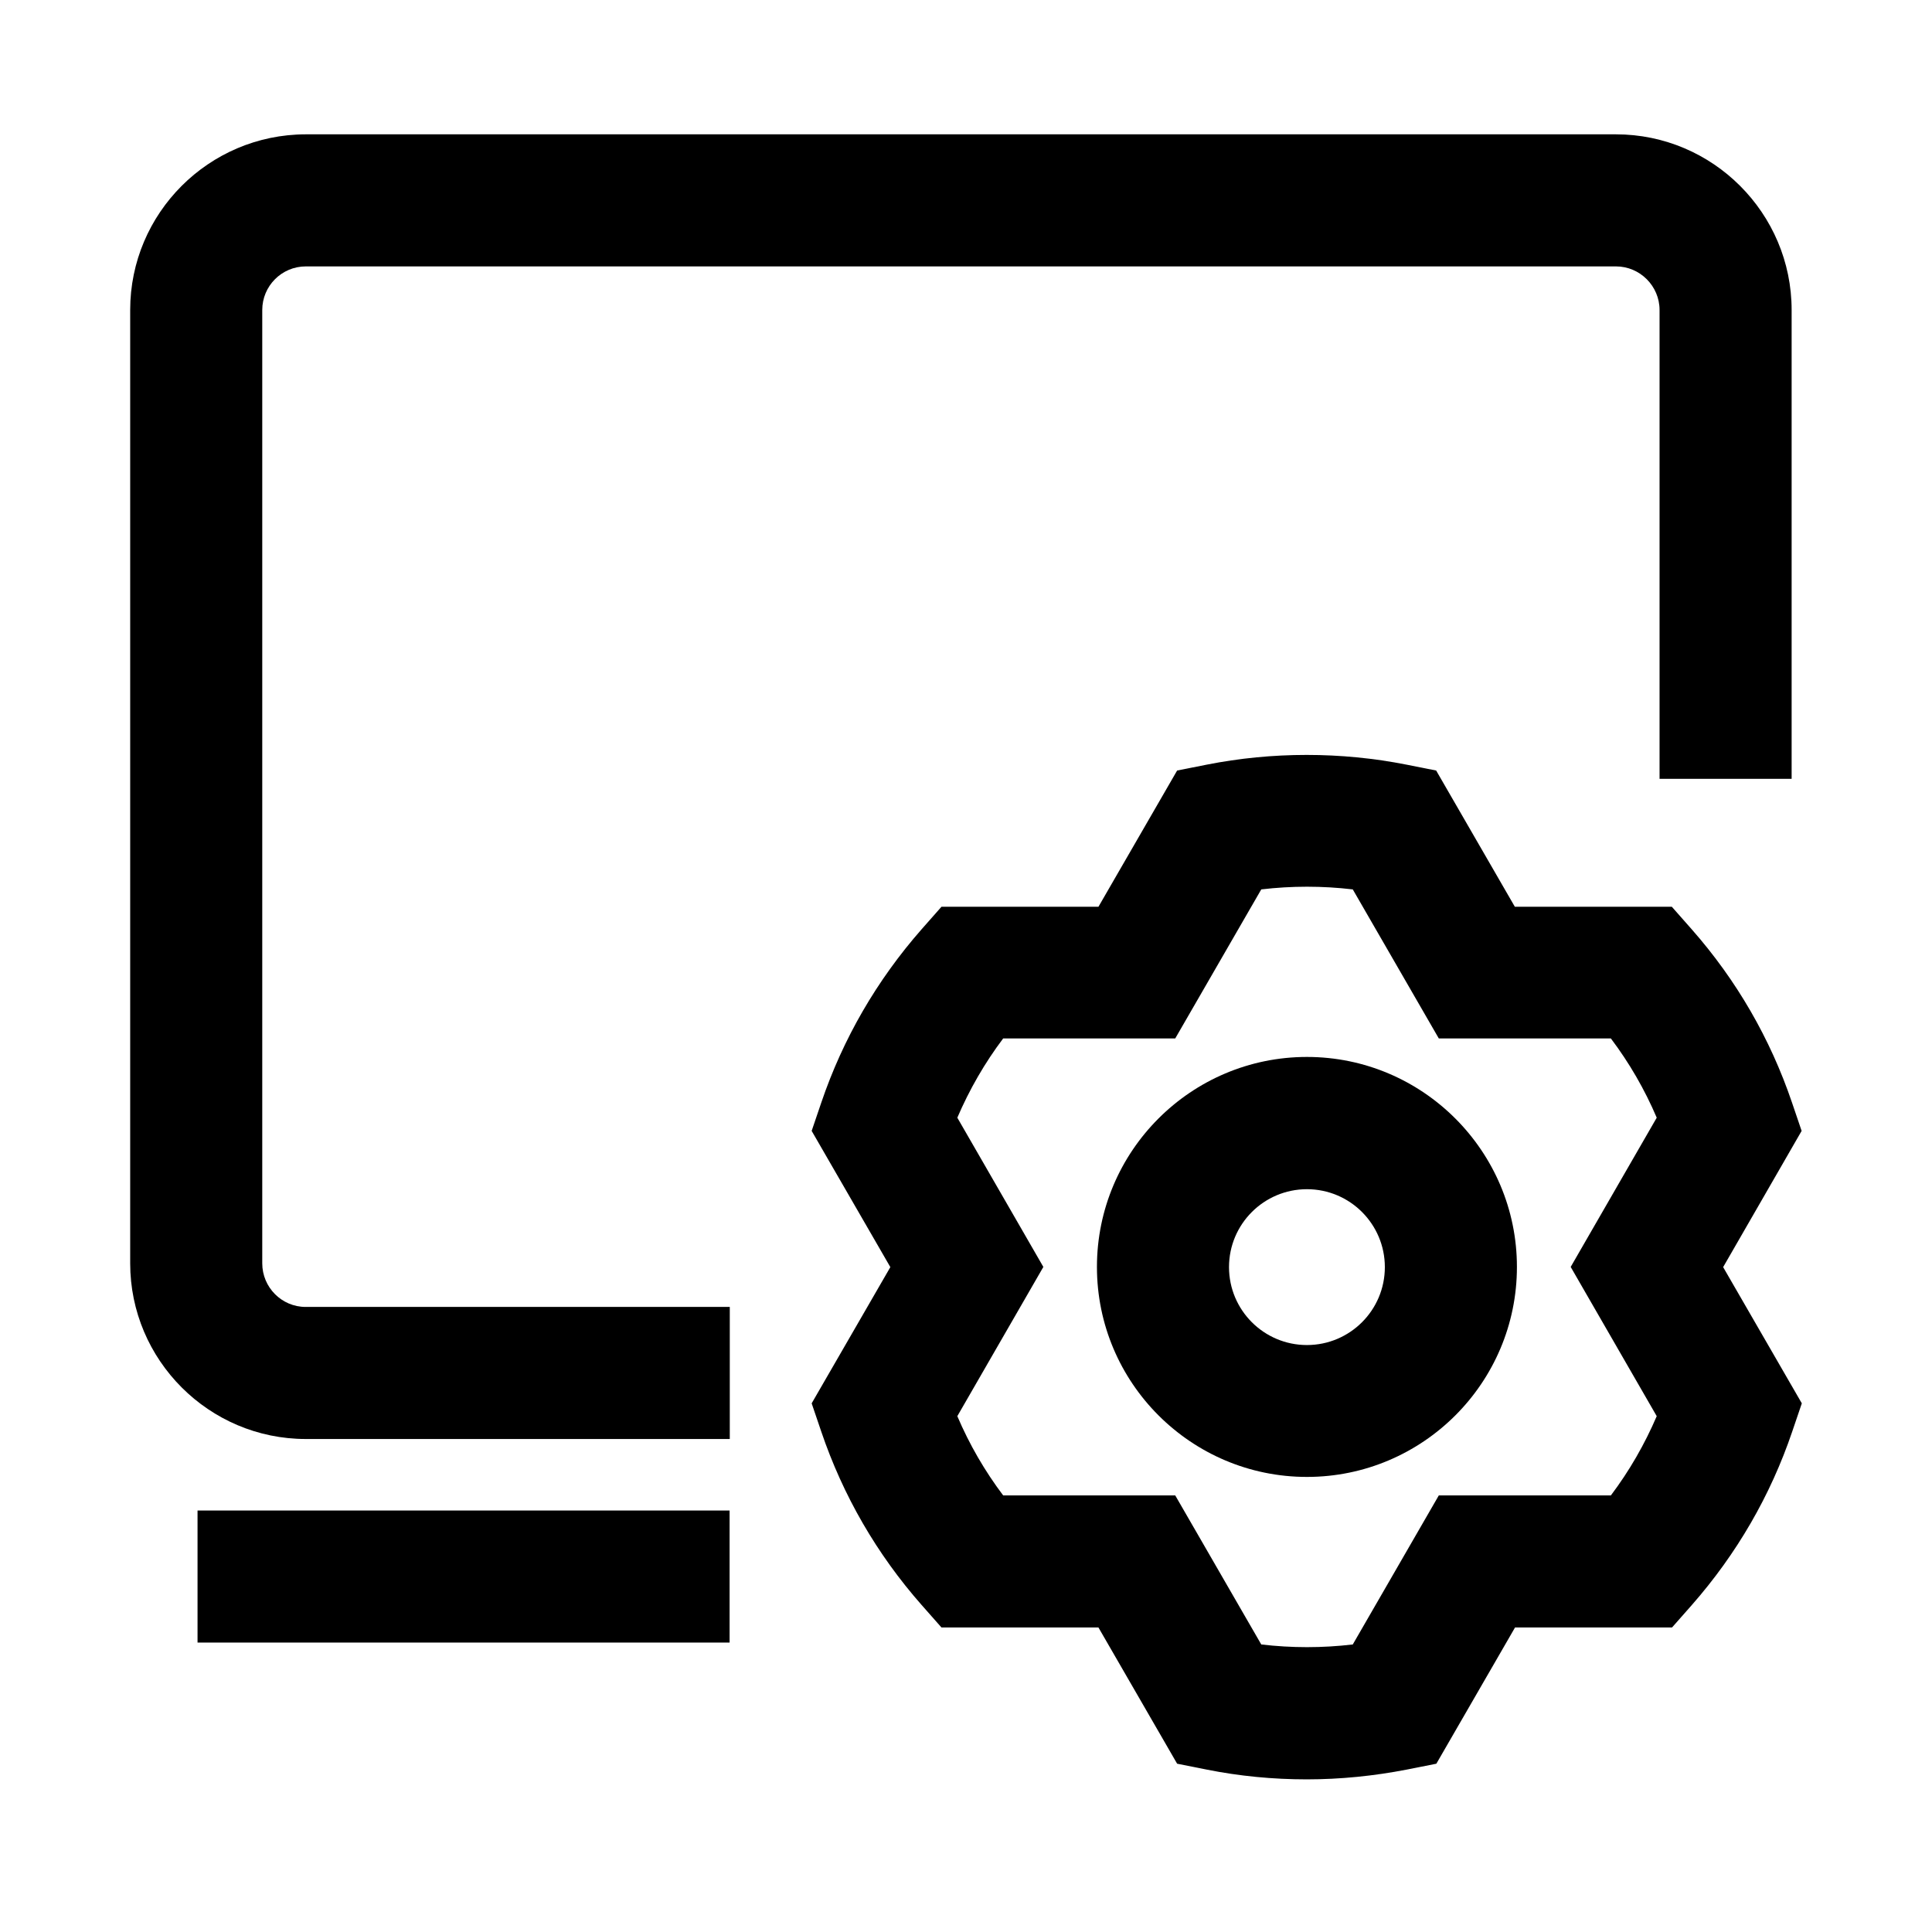
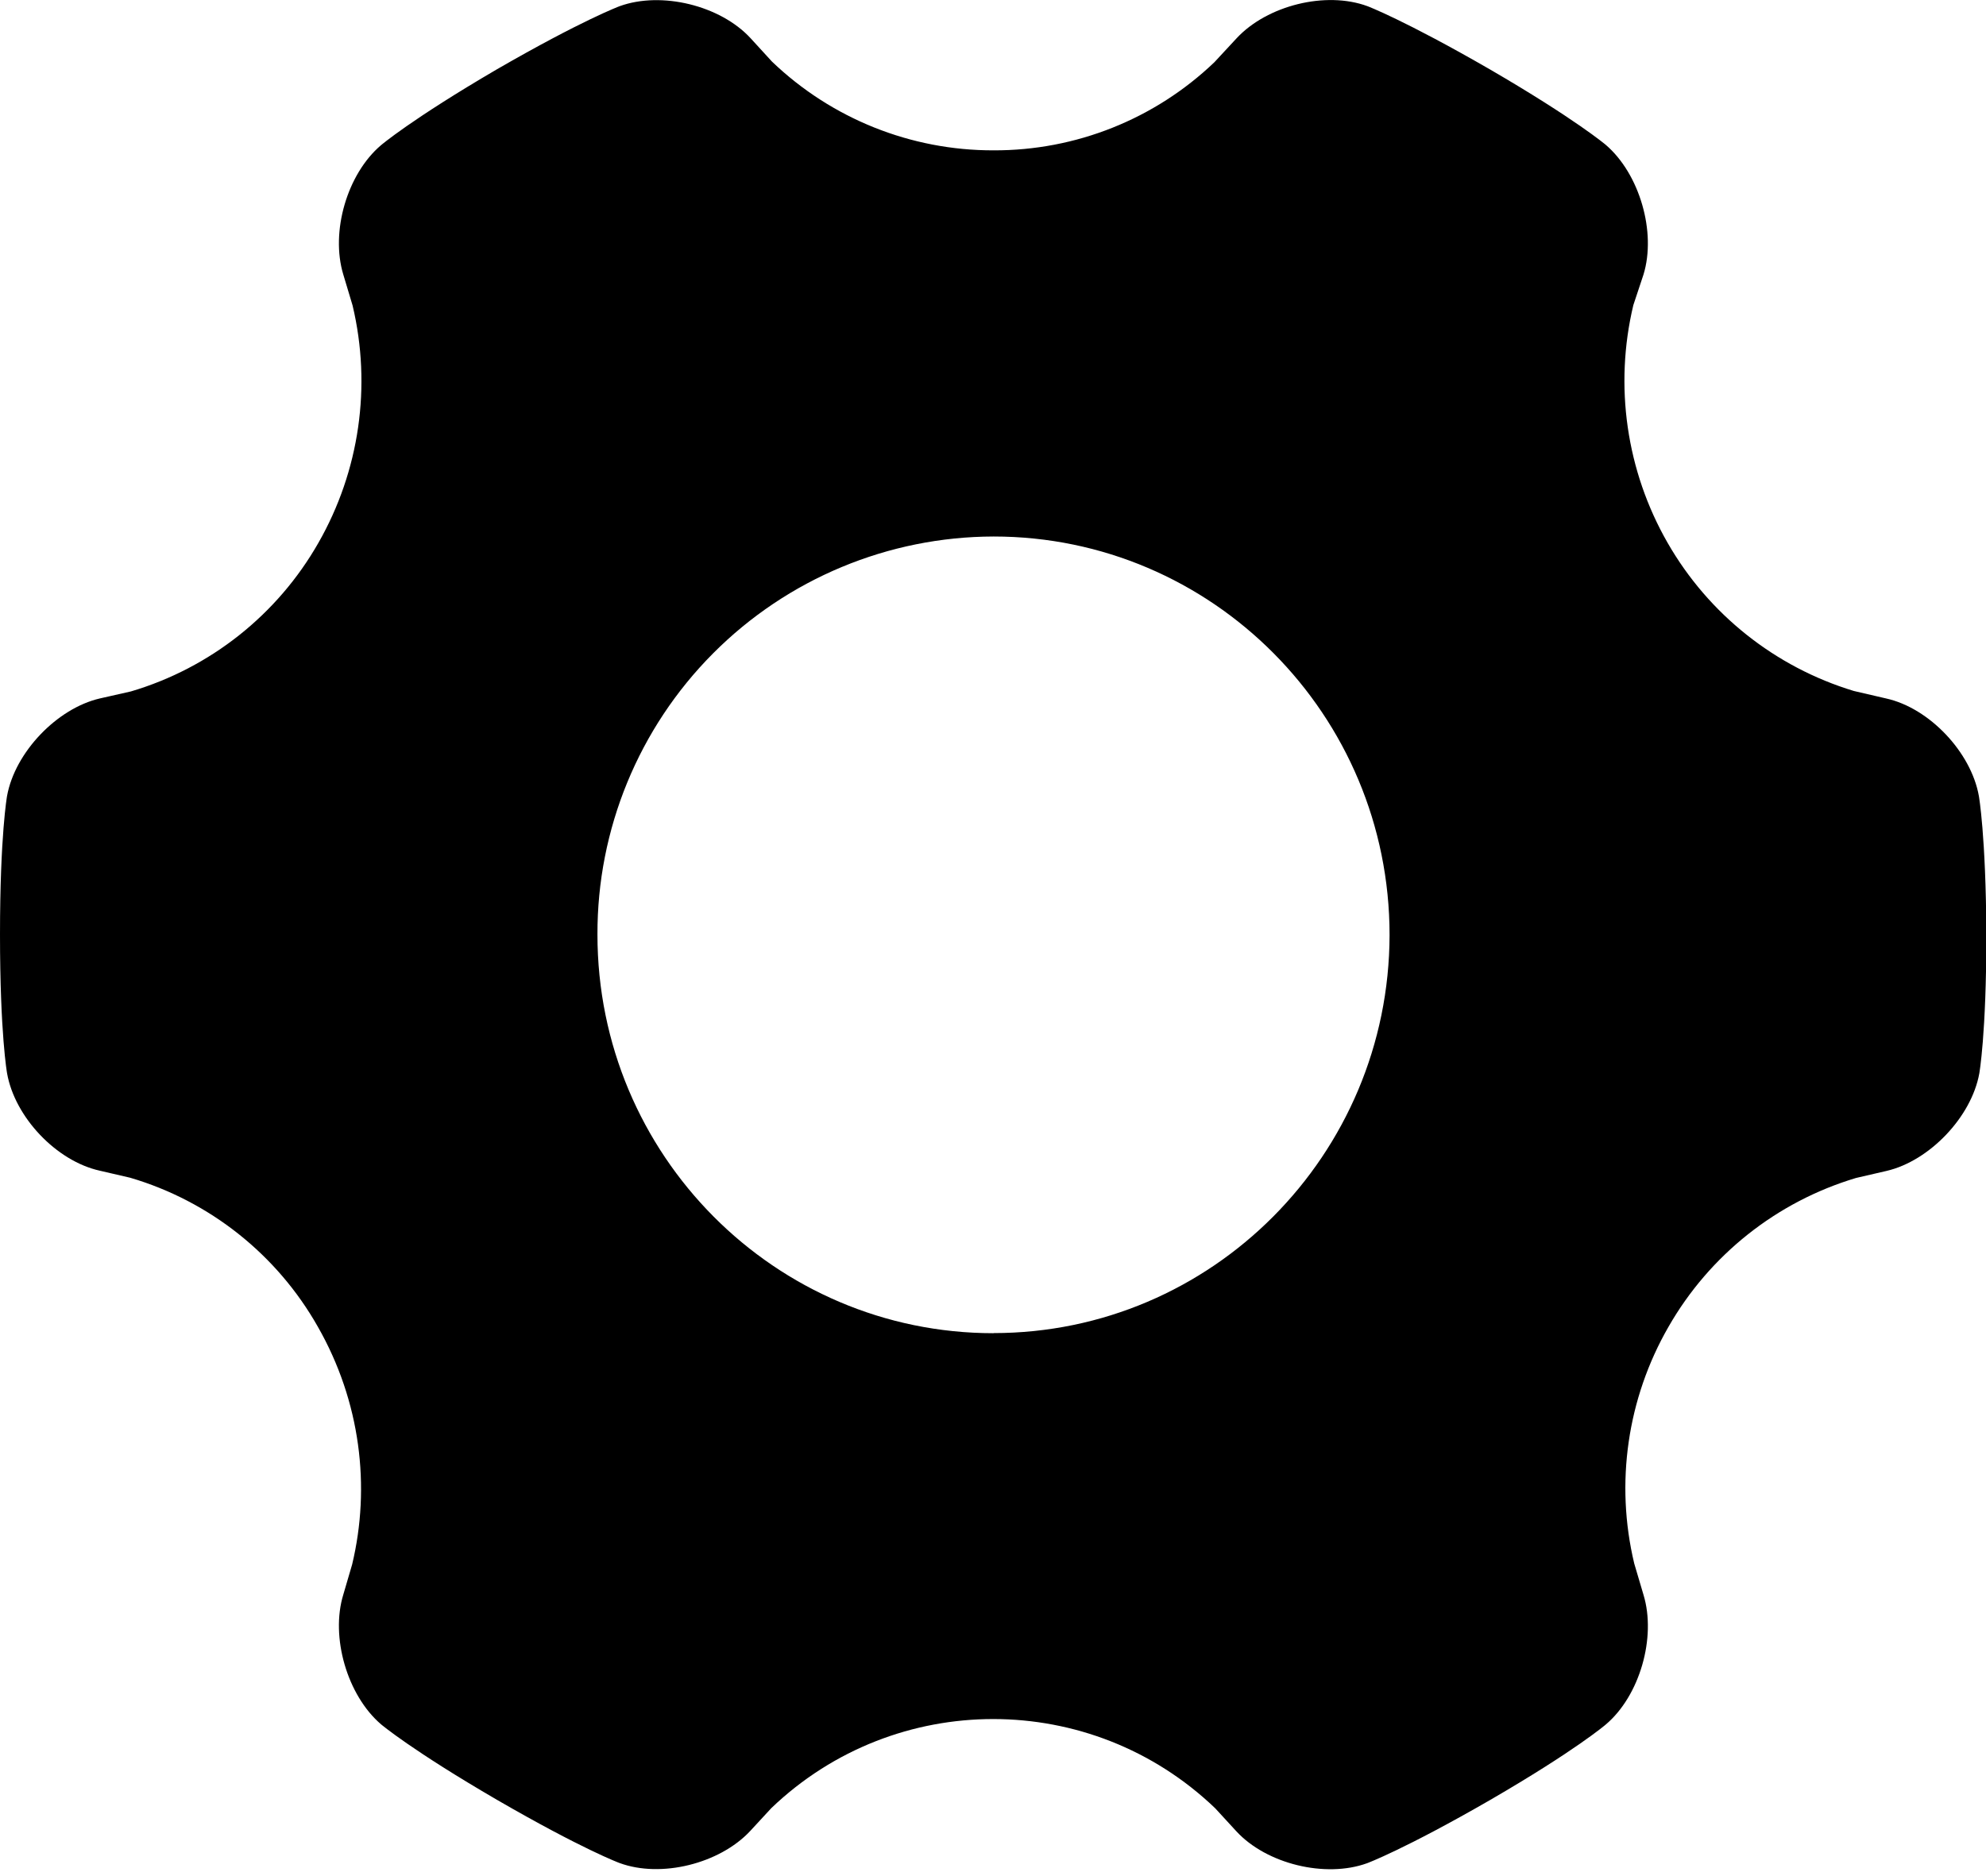
- <svg xmlns="http://www.w3.org/2000/svg" t="1675605231338" class="icon" viewBox="0 0 1024 1024" version="1.1" p-id="12660" width="200" height="200">
-   <path d="M139 669.6V164.3c0-12.7 10.3-23.1 23.1-23.1h694.4c12.7 0 23.1 10.4 23.1 23.1v248.5h70V164.3c0-51.3-41.8-93.1-93.1-93.1H162c-51.3 0.1-93 41.8-93 93.1v505.3c0 51.3 41.8 93.1 93.1 93.1h224.7v-70H162c-12.7 0-23-10.4-23-23.1zM104.7 800.6h282v70h-282z" p-id="12661" />
-   <path d="M954.9 599.4l-5.1-15c-11.5-33.9-29.4-64.9-53.2-91.9l-10.5-11.9h-83.2l-41.7-72.2-15.6-3.1c-34.8-6.9-71.3-6.9-106.1 0l-15.6 3.1-41.7 72.2H499l-10.5 11.9c-23.8 27.1-41.7 58-53.2 91.9l-5.1 15 41.7 72.2-41.7 72.2 5.1 15c11.5 33.9 29.4 64.9 53.2 91.9l10.5 11.9h83.2l41.7 72.2 15.6 3.1c17.4 3.5 35.3 5.2 53.1 5.2s35.6-1.8 53.1-5.2l15.6-3.1 41.7-72.2h83.2l10.5-11.9c23.8-27.1 41.7-58 53.2-91.9l5.1-15-41.7-72.2 41.6-72.2z m-76.8 151.2c-6.4 14.9-14.5 29-24.3 42h-91.2l-45.6 79c-16.1 1.9-32.4 1.9-48.5 0l-45.6-79h-91.2c-9.8-13-17.9-27-24.3-42l45.6-79.1-45.6-79.1c6.4-14.9 14.5-29 24.3-42h91.2l45.6-79c16.1-1.9 32.4-1.9 48.5 0l45.6 79h91.2c9.8 13 17.9 27 24.3 42l-45.6 79.1 45.6 79.1z" p-id="12662" />
-   <path d="M692.7 560.2c-61.4 0-111.3 49.9-111.3 111.3s49.9 111.3 111.3 111.3S804 732.9 804 671.5c0-61.3-49.9-111.3-111.3-111.3z m0 152.7c-22.8 0-41.3-18.5-41.3-41.3s18.5-41.3 41.3-41.3 41.3 18.5 41.3 41.3-18.5 41.3-41.3 41.3z" p-id="12663" />
+ <svg xmlns="http://www.w3.org/2000/svg" t="1543827724451" class="icon" style="" viewBox="0 0 1084 1024" version="1.1" p-id="10233" width="211.719" height="200">
+   <defs>
+     <style type="text/css">@font-face { font-family: rbicon; src: url("chrome-extension://dipiagiiohfljcicegpgffpbnjmgjcnf/fonts/rbicon.woff2") format("woff2"); font-weight: normal; font-style: normal; }
+ </style>
+   </defs>
+   <path d="M1080.096 434.501c-4.216-23.732-26.924-47.945-50.596-53.186l-17.648-4.096a175.94 175.94 0 0 1-101.613-80.833 177.807 177.807 0 0 1-18.732-129.802l5.541-16.685c7.107-23.129-2.108-54.993-20.6-70.834 0 0-16.624-14.094-63.245-41.199-46.801-26.984-66.859-34.513-66.859-34.513-22.768-8.372-54.631-0.361-71.256 17.407l-12.288 13.251a173.471 173.471 0 0 1-120.466 48.066A174.133 174.133 0 0 1 421.329 33.591L409.584 20.761C393.14 2.992 361.096-4.898 338.268 3.354c0 0-20.359 7.529-67.099 34.513-46.801 27.346-63.245 41.44-63.245 41.44-18.431 15.661-27.647 47.223-20.539 70.593l5.06 16.865a178.048 178.048 0 0 1-18.672 129.621 174.916 174.916 0 0 1-102.275 81.073l-17.046 3.855c-23.31 5.421-46.259 29.333-50.596 53.186 0 0-3.855 21.383-3.855 75.713 0 54.33 3.855 75.713 3.855 75.713 4.216 23.973 26.924 47.945 50.596 53.186l16.624 3.855a174.254 174.254 0 0 1 102.396 81.314c23.31 40.838 28.912 87.338 18.732 129.802l-4.819 16.444c-7.107 23.129 2.108 54.993 20.6 70.834 0 0 16.624 14.094 63.245 41.199 46.801 27.105 66.919 34.513 66.919 34.513 22.708 8.372 54.631 0.361 71.256-17.407l11.625-12.589a175.097 175.097 0 0 1 242.257 0.12l11.625 12.649c16.383 17.708 48.427 25.599 71.256 17.347 0 0 20.359-7.529 67.16-34.513 46.741-27.105 63.124-41.199 63.124-41.199 18.491-15.6 27.707-47.464 20.6-70.834l-5.06-17.106a176.723 176.723 0 0 1 18.672-129.139 176.061 176.061 0 0 1 102.396-81.314l16.685-3.855c23.31-5.421 46.259-29.333 50.596-53.186 0 0 3.855-21.383 3.855-75.713-0.241-54.33-4.096-75.833-4.096-75.833z m-537.819 293.334c-119.261 0-216.176-97.336-216.176-217.621a216.658 216.658 0 0 1 216.236-217.32c119.201 0 216.116 97.276 216.116 217.561-0.241 120.044-96.975 217.32-216.176 217.32z" p-id="10234" />
</svg>
